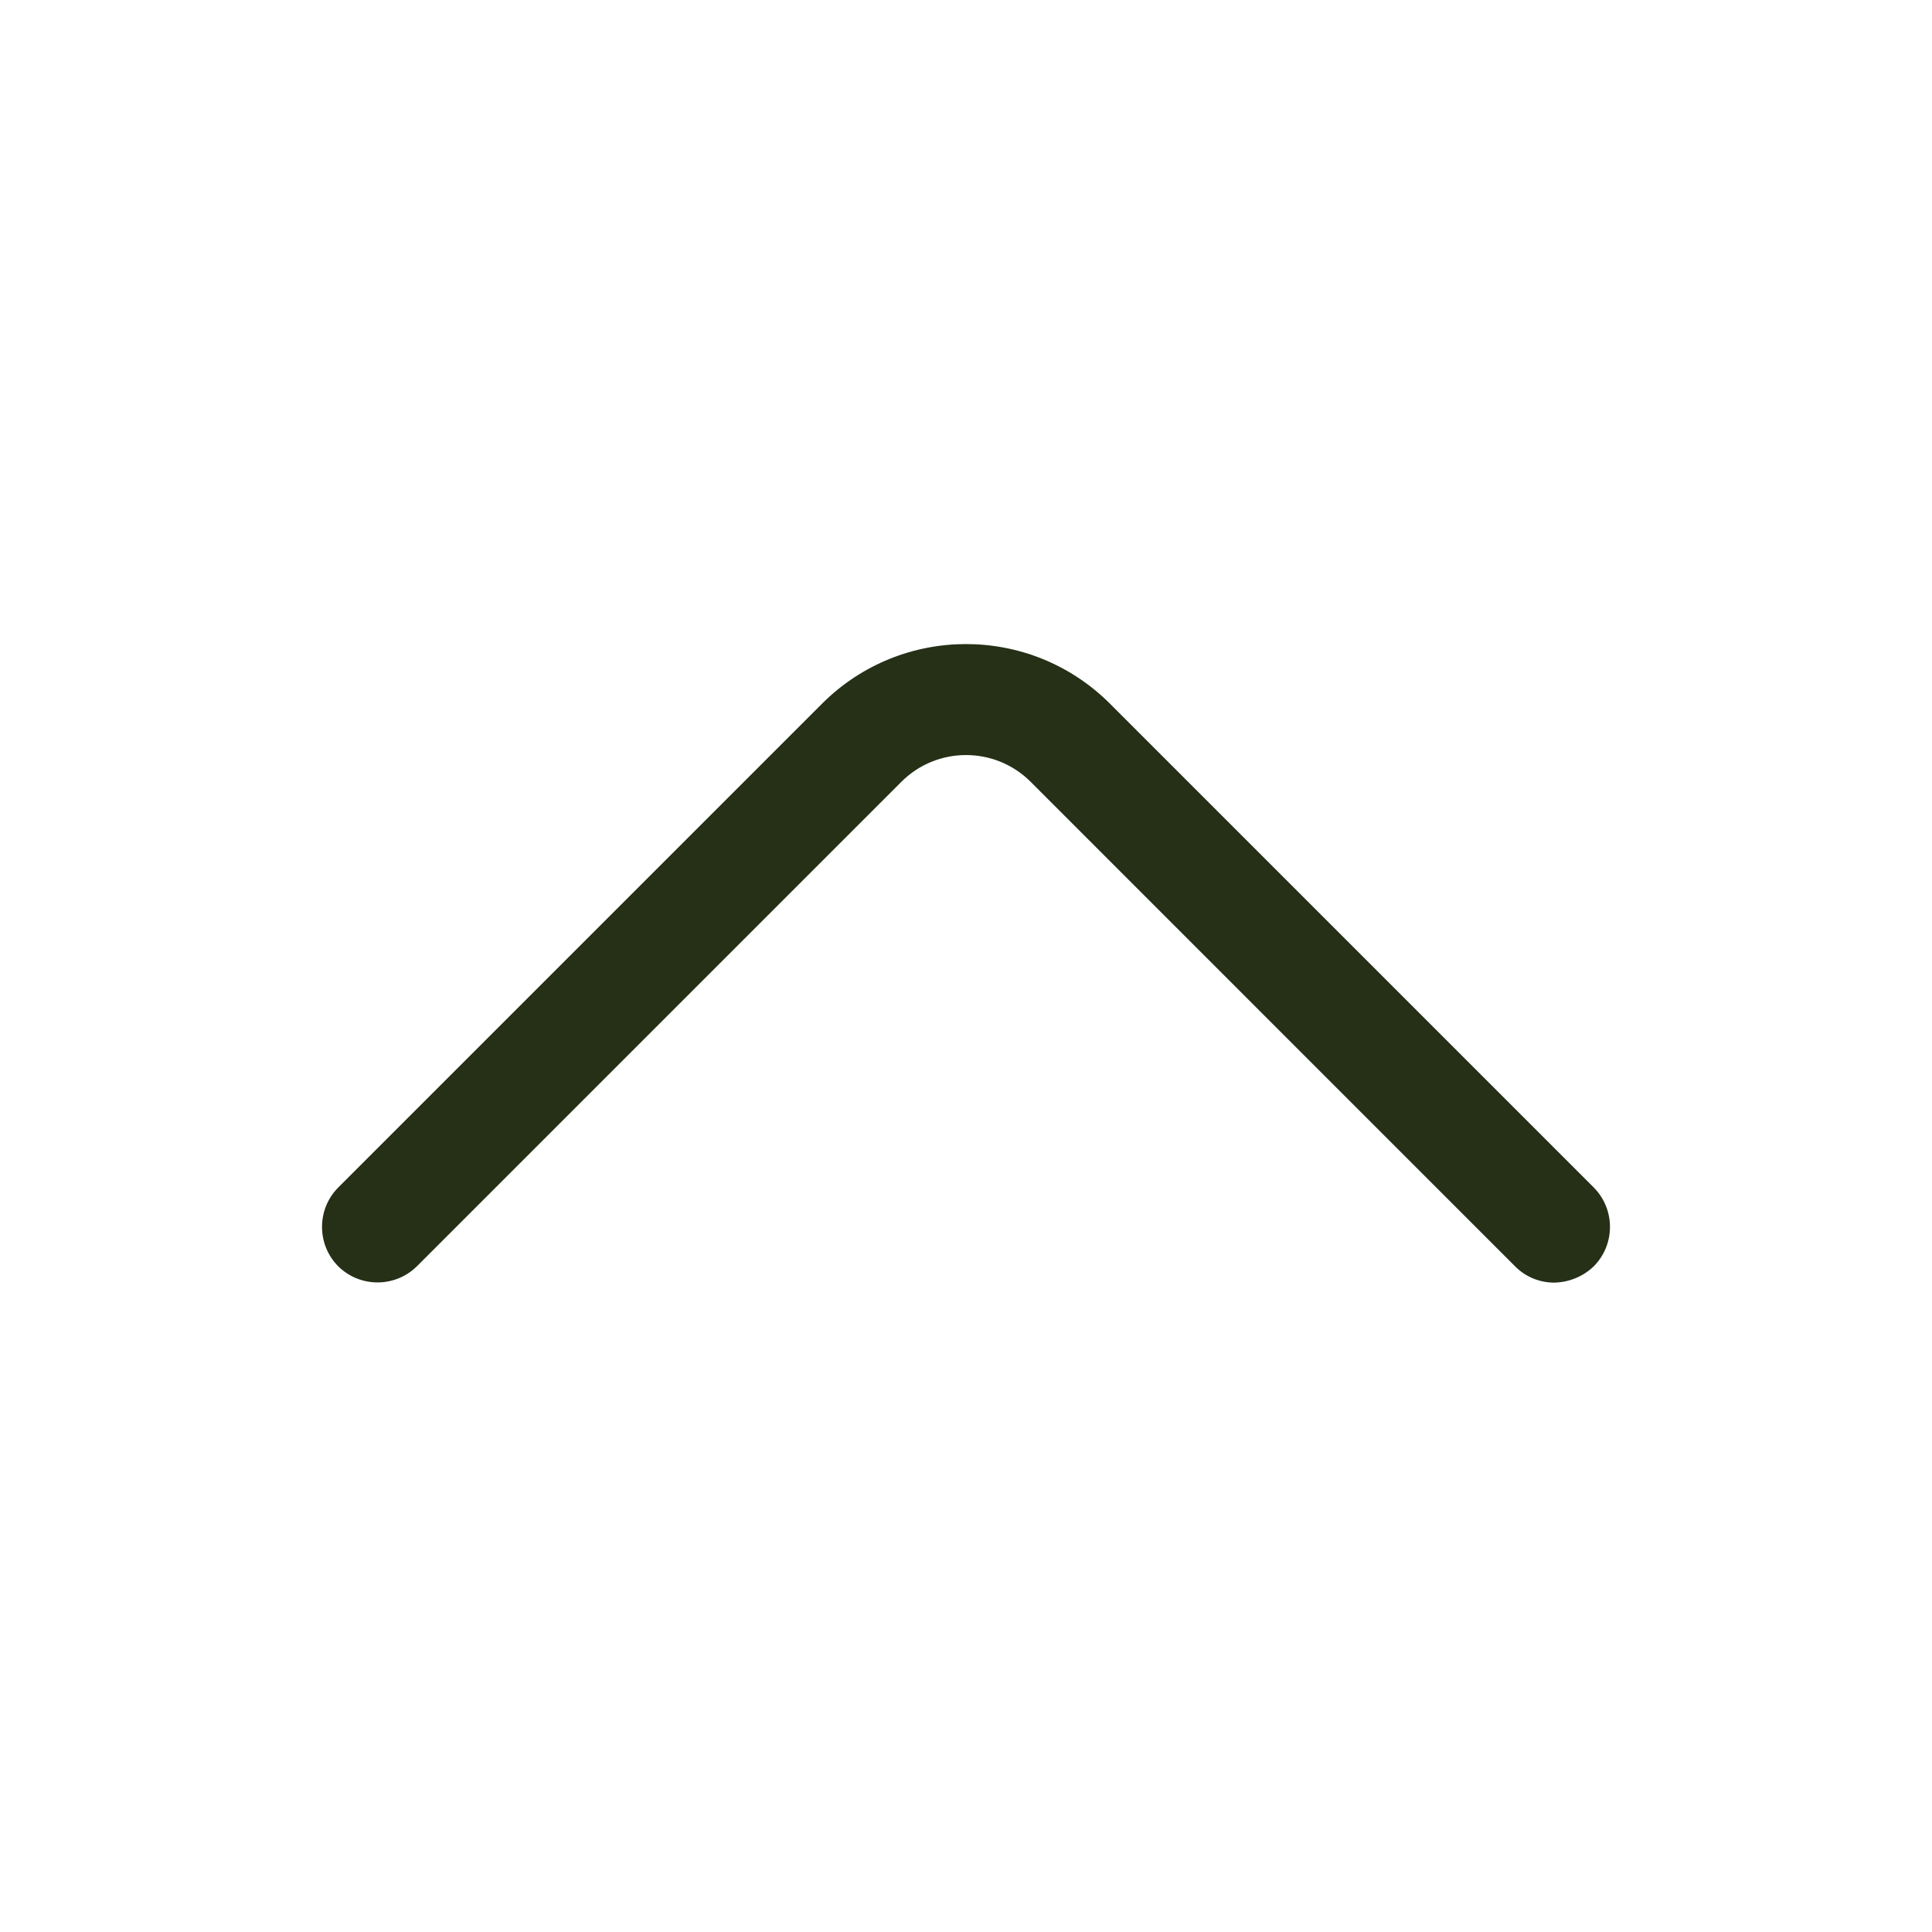
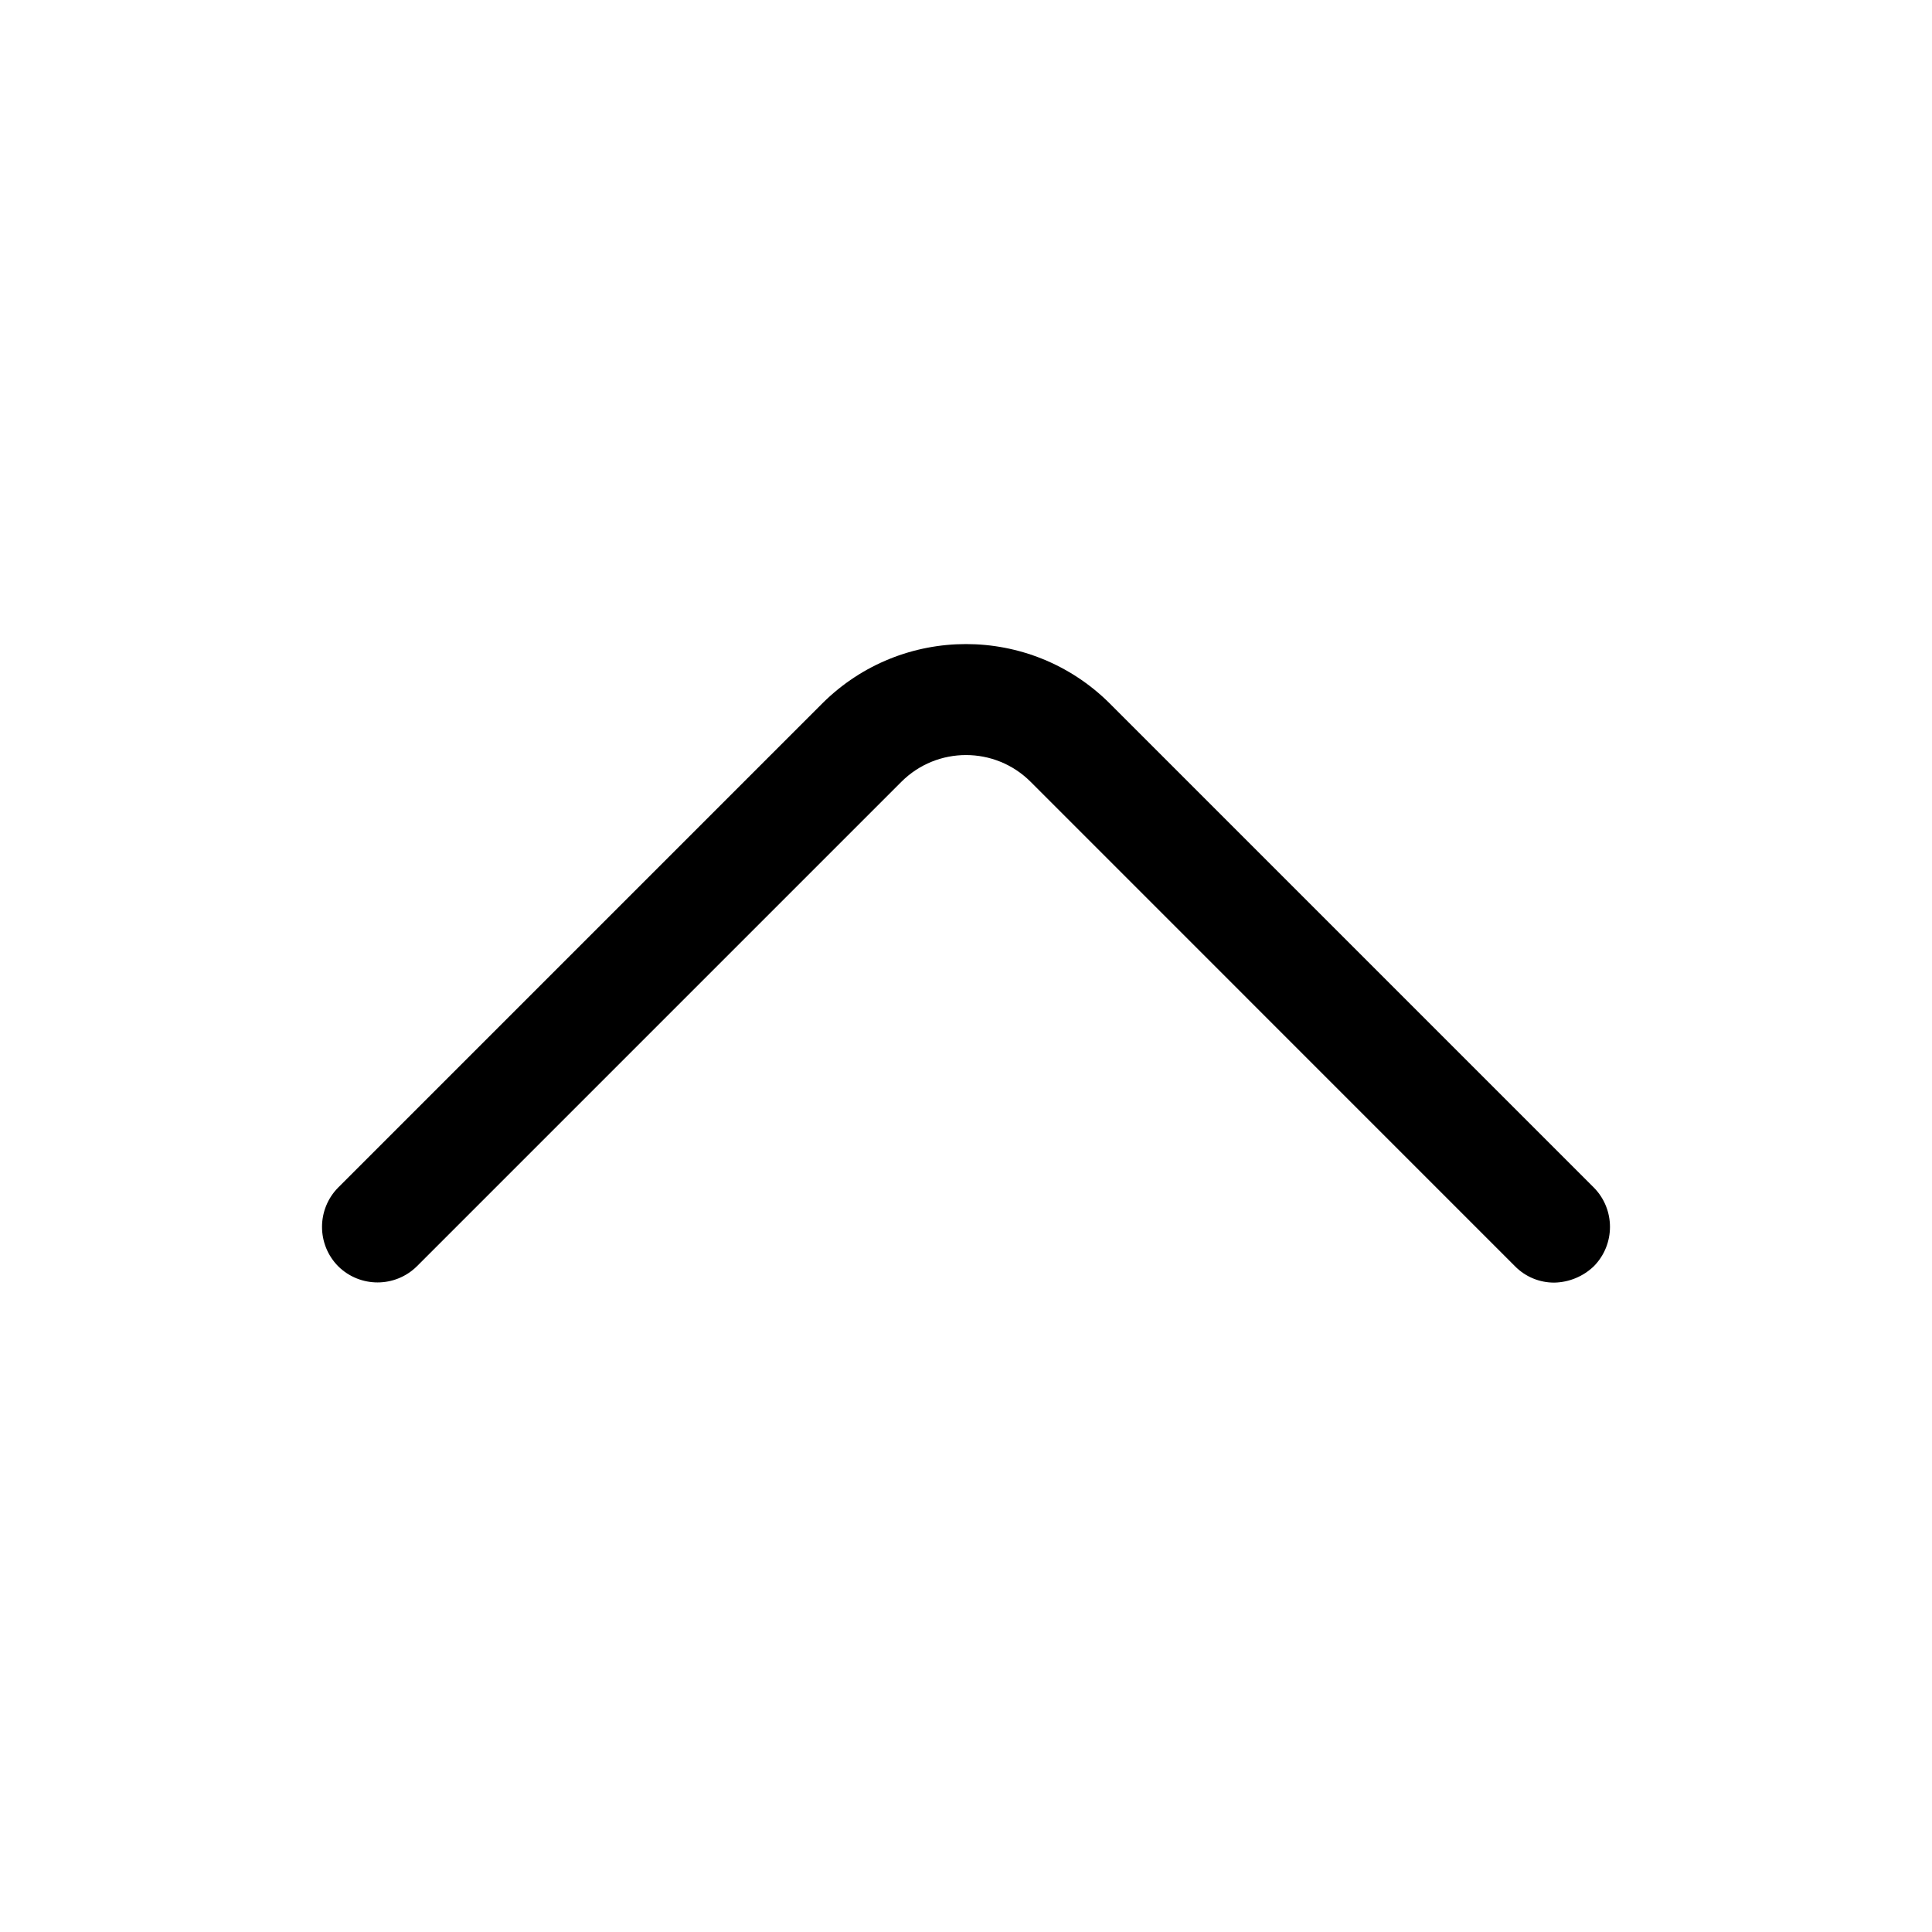
<svg xmlns="http://www.w3.org/2000/svg" width="24" height="24" fill="none" viewBox="0 0 24 24">
-   <path fill="#253017" d="M19.31 15.933a.68.68 0 0 1-.49-.203l-6.017-6.018a1.136 1.136 0 0 0-1.606 0L5.179 15.73a.696.696 0 0 1-.978 0 .696.696 0 0 1 0-.978l6.018-6.018a2.53 2.53 0 0 1 3.562 0l6.018 6.018a.696.696 0 0 1 0 .978.73.73 0 0 1-.489.203" />
+   <path fill="currentColor" d="M19.31 15.933a.68.68 0 0 1-.49-.203l-6.017-6.018a1.136 1.136 0 0 0-1.606 0L5.179 15.73a.696.696 0 0 1-.978 0 .696.696 0 0 1 0-.978l6.018-6.018a2.53 2.53 0 0 1 3.562 0l6.018 6.018a.696.696 0 0 1 0 .978.73.73 0 0 1-.489.203" />
</svg>
